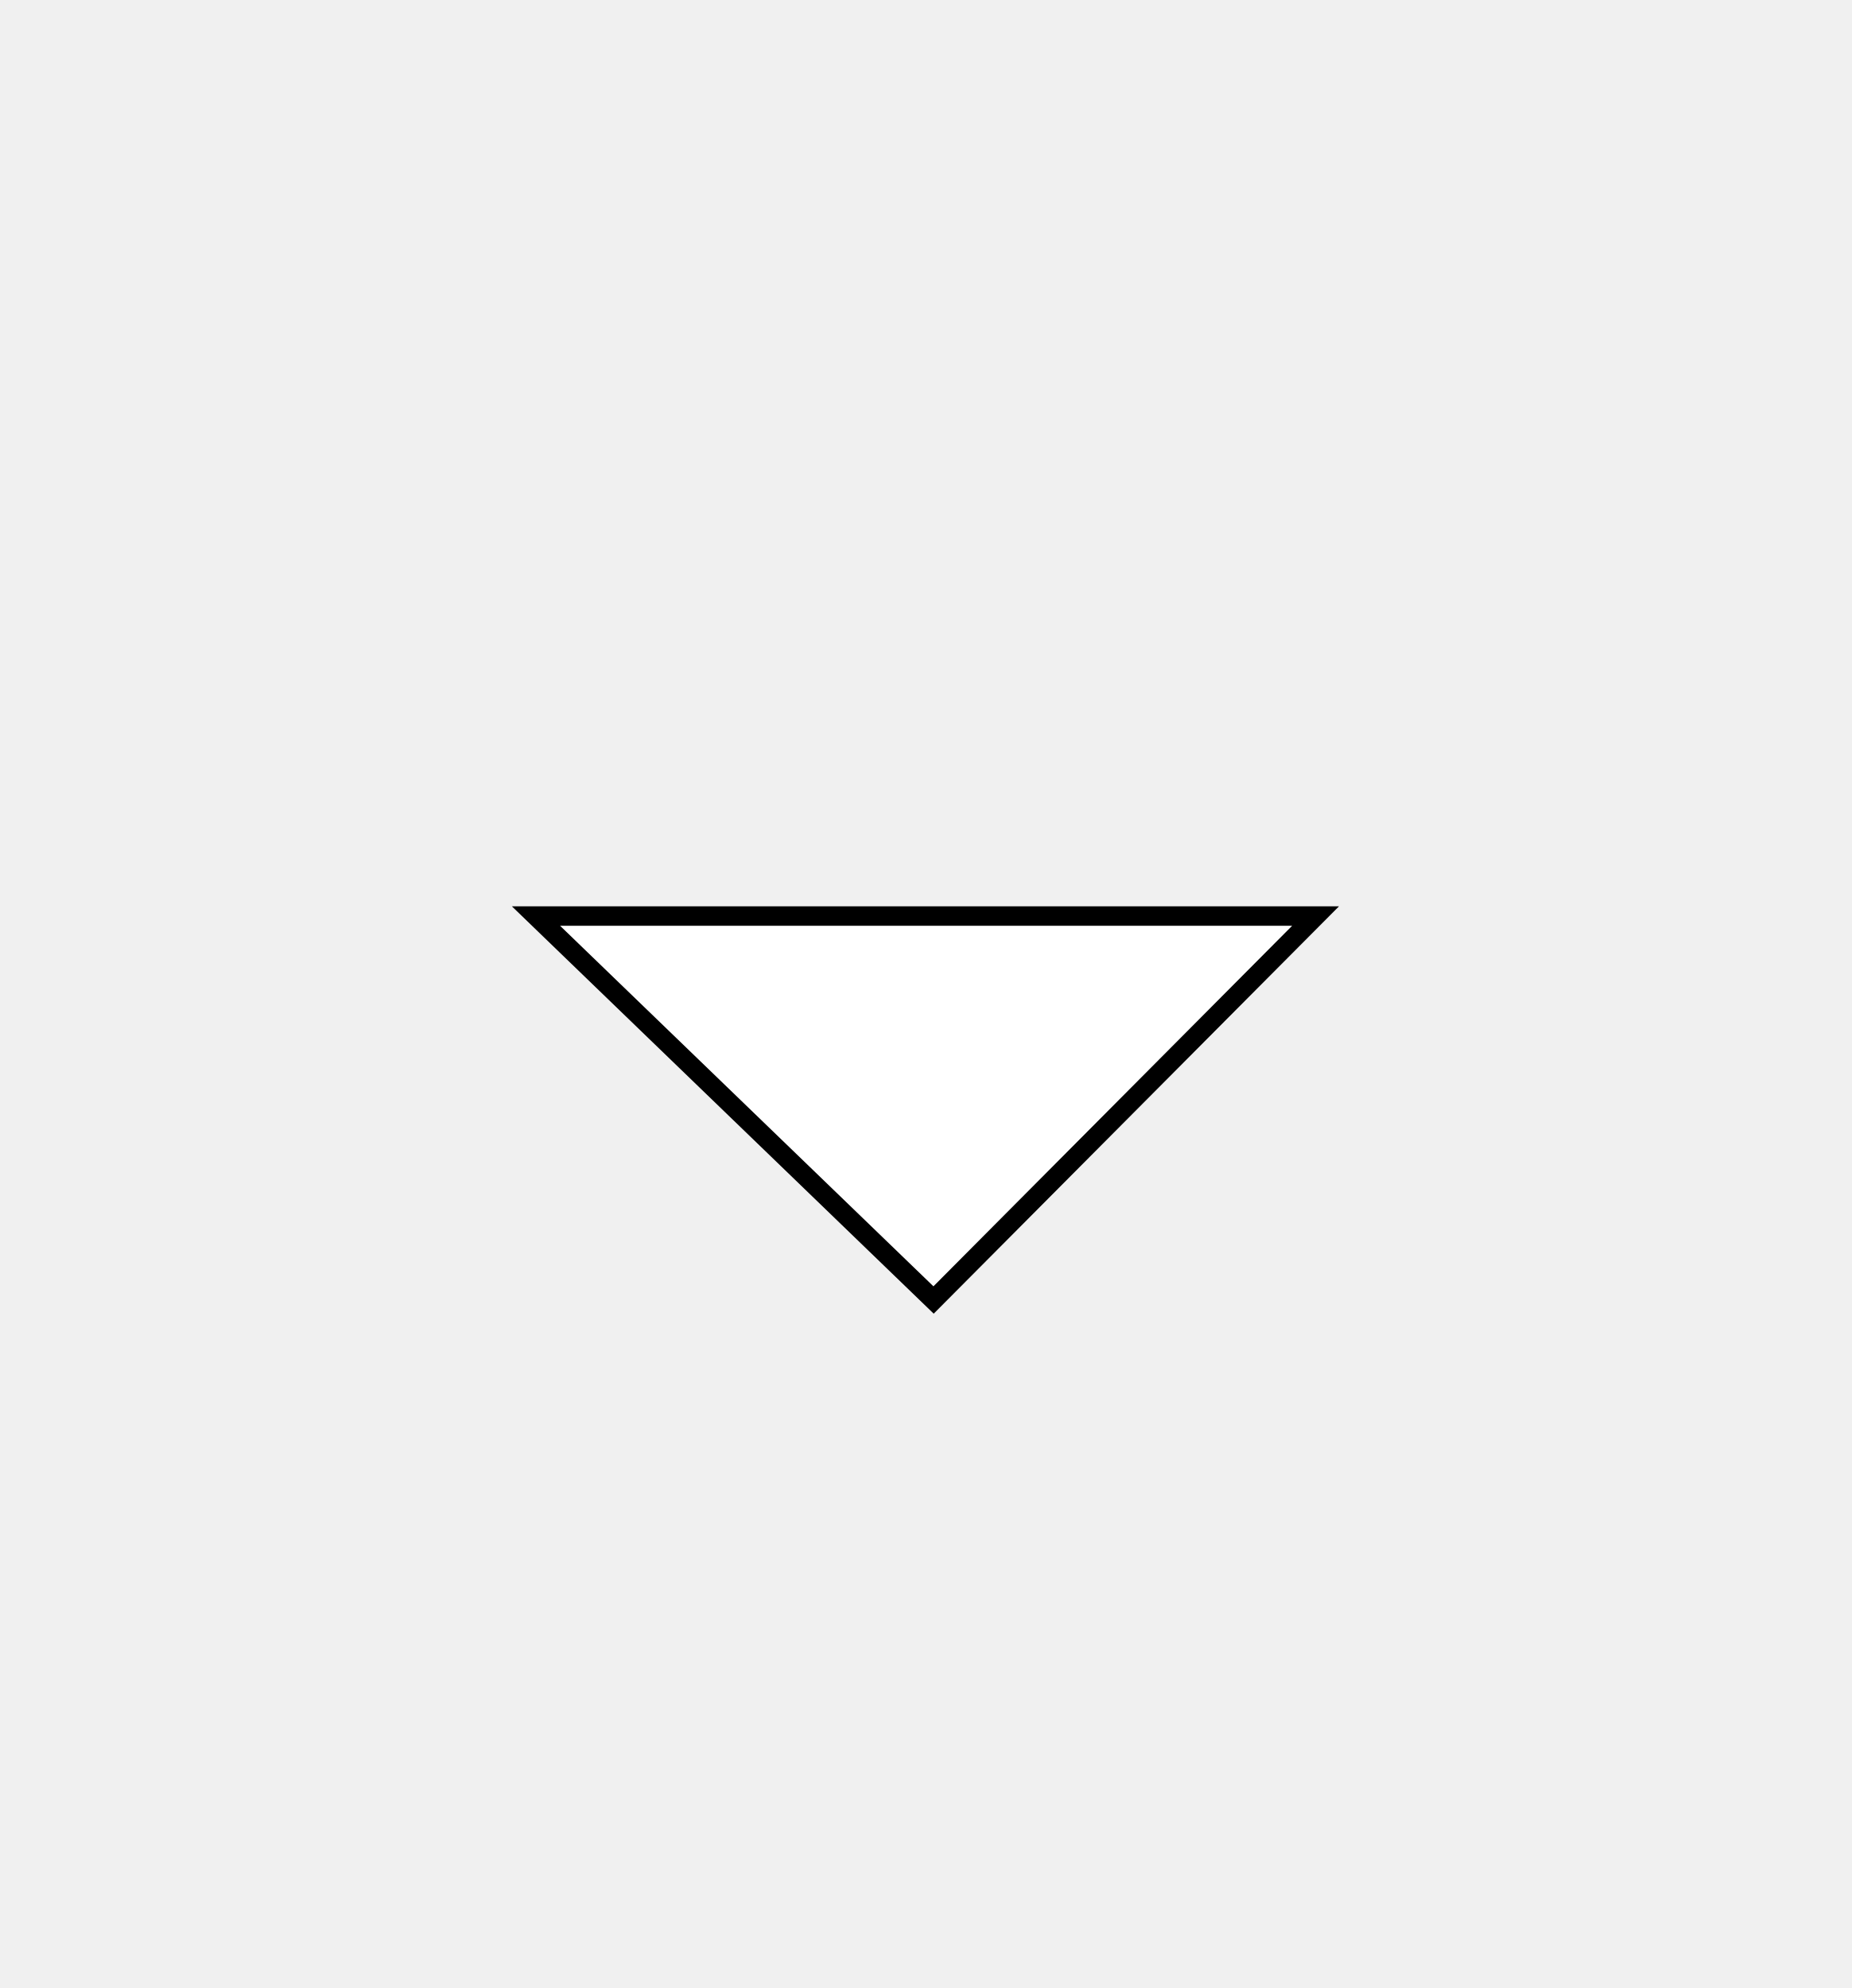
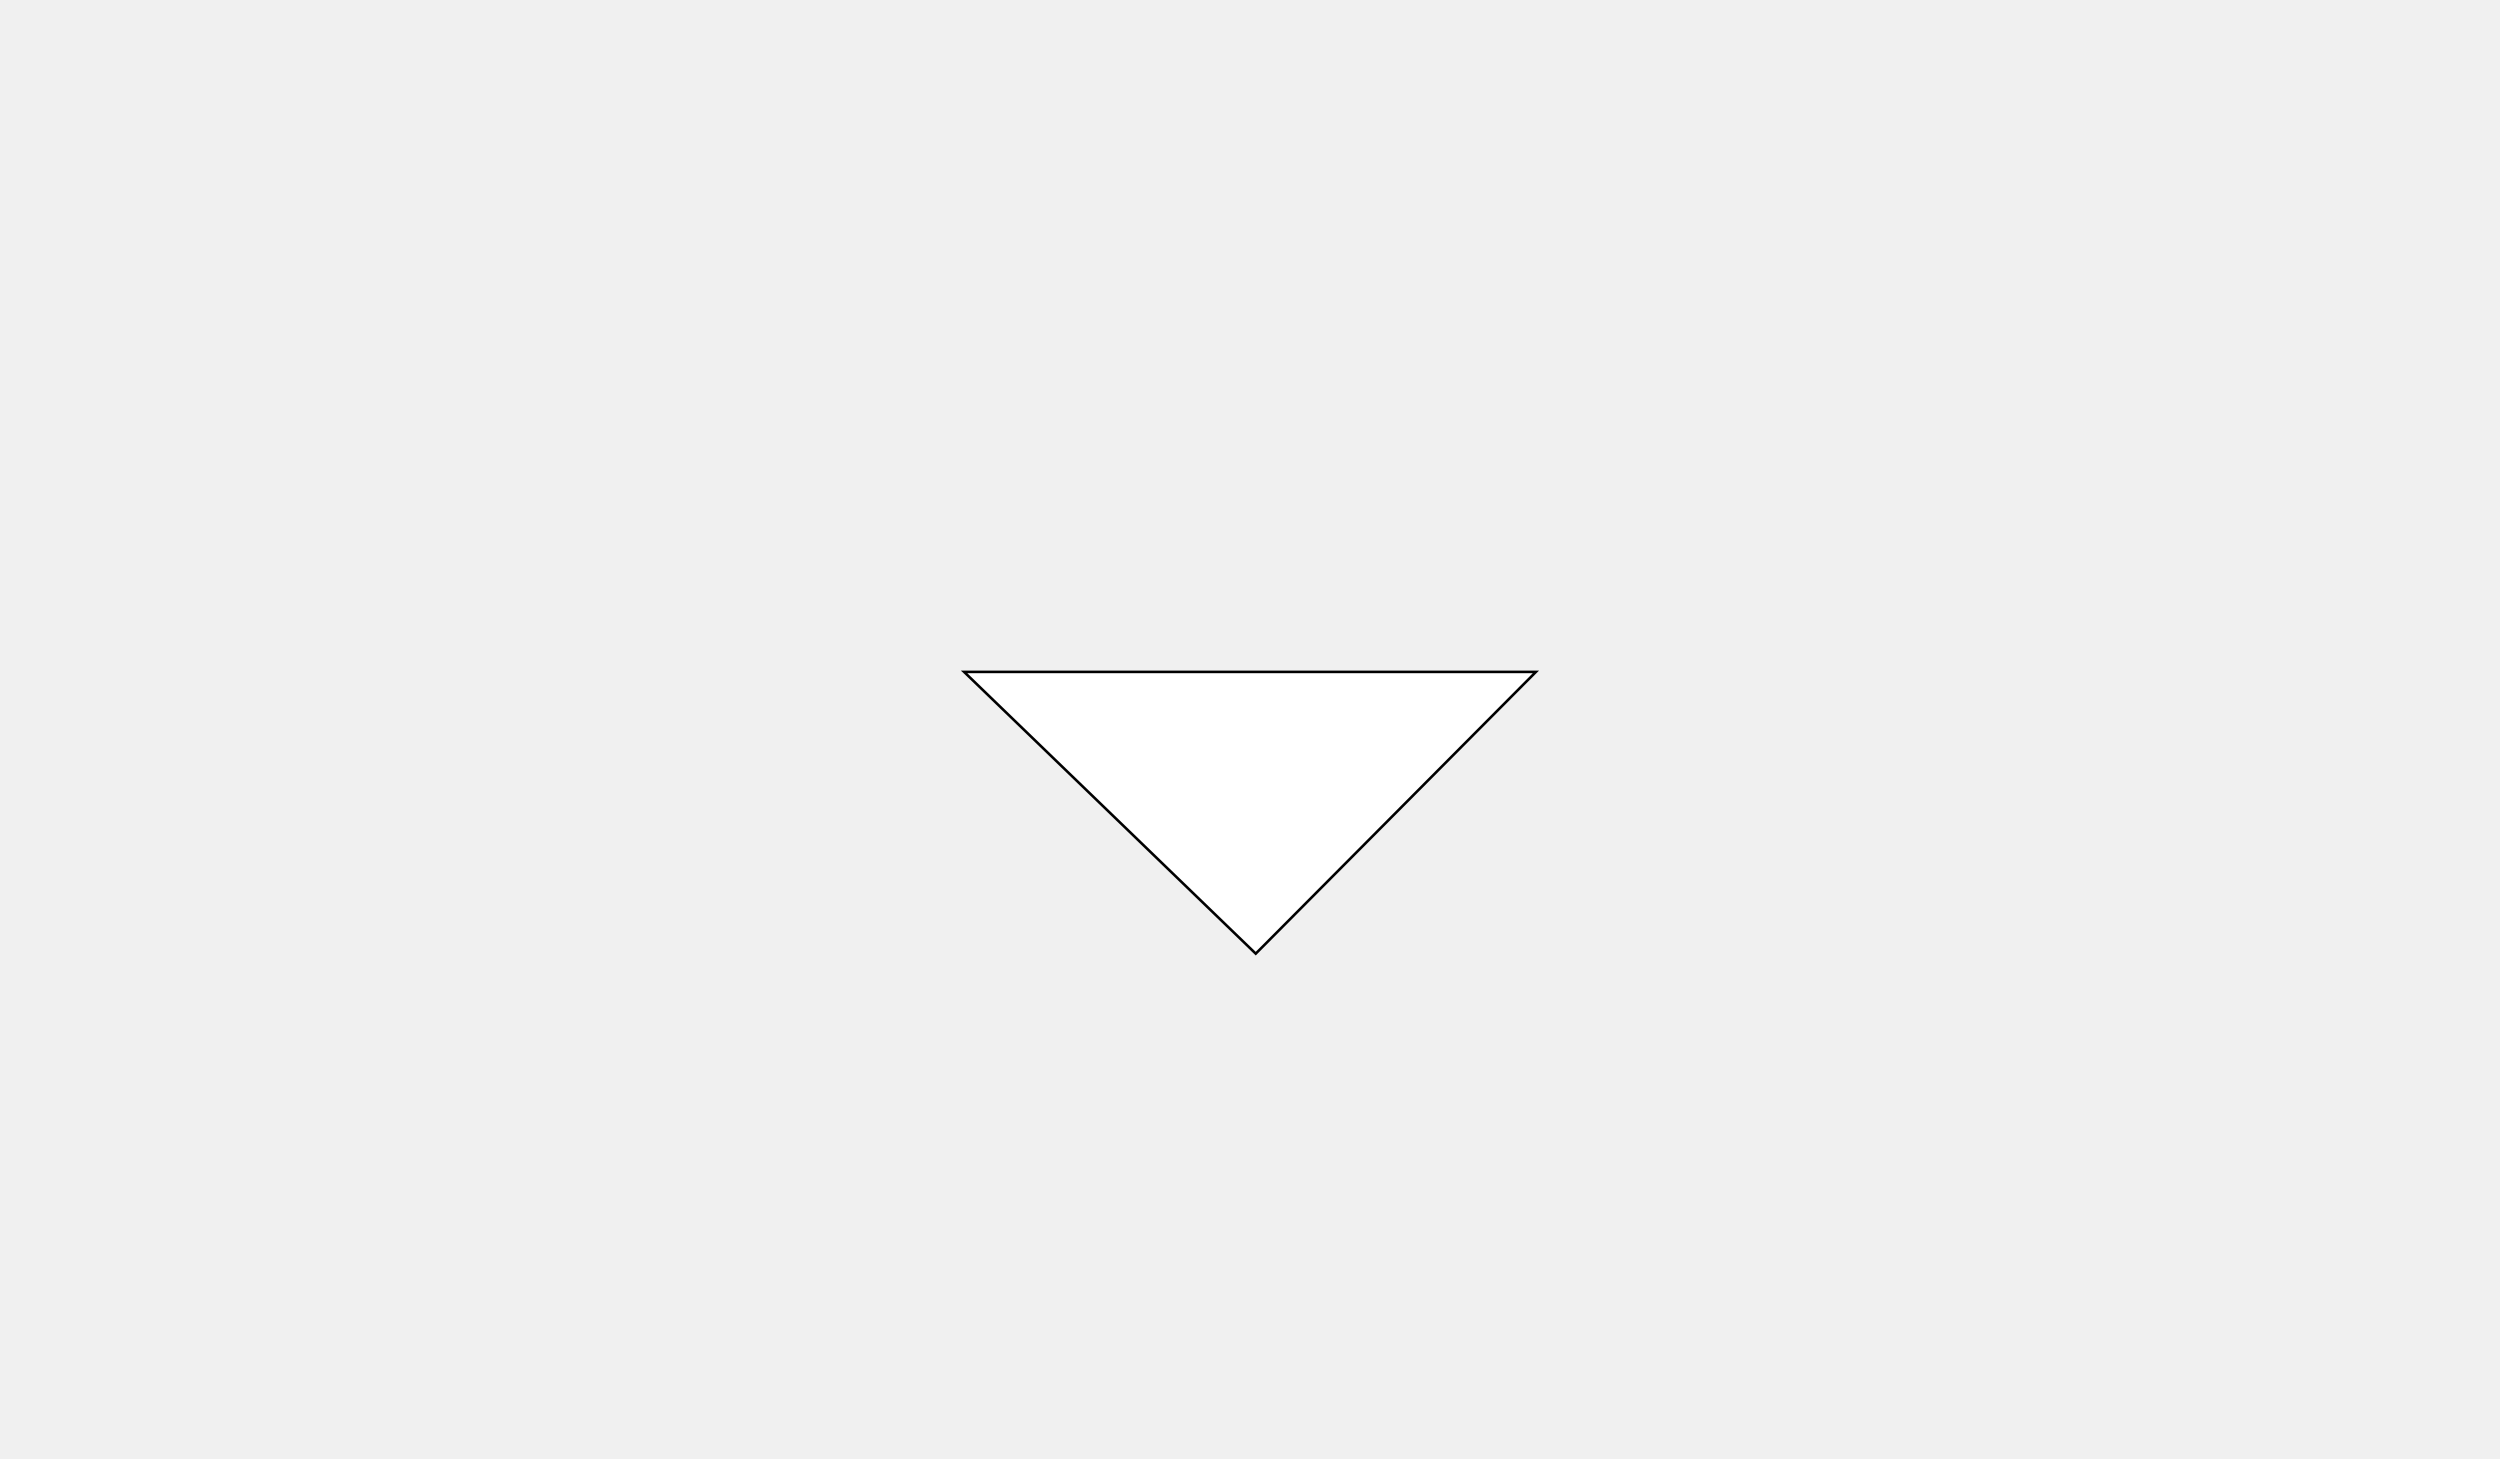
- <svg xmlns="http://www.w3.org/2000/svg" version="1.1" id="Layer_1" x="0px" y="0px" viewBox="0 0 95 102" style="enable-background:new 0 0 95 102;" xml:space="preserve">
-   <style type="text/css">
- 	.st0{fill:#FFFFFF;stroke:#000000;stroke-miterlimit:10;}
- </style>
-   <polygon class="st0" points="27.5,47 67.5,47 47.9,66.7 " />
-   <g>
- </g>
-   <g>
- </g>
-   <g>
- </g>
-   <g>
- </g>
-   <g>
- </g>
-   <g>
- </g>
+ <svg xmlns="http://www.w3.org/2000/svg" version="1.1" id="Layer_1" x="0px" y="0px" viewBox="0 0 960 560" enable-background="new 0 0 960 560" xml:space="preserve">
+   <polygon fill="#FFFFFF" stroke="#000000" stroke-miterlimit="10" points="370.2,258 589.8,258 482.2,366.2 " />
</svg>
